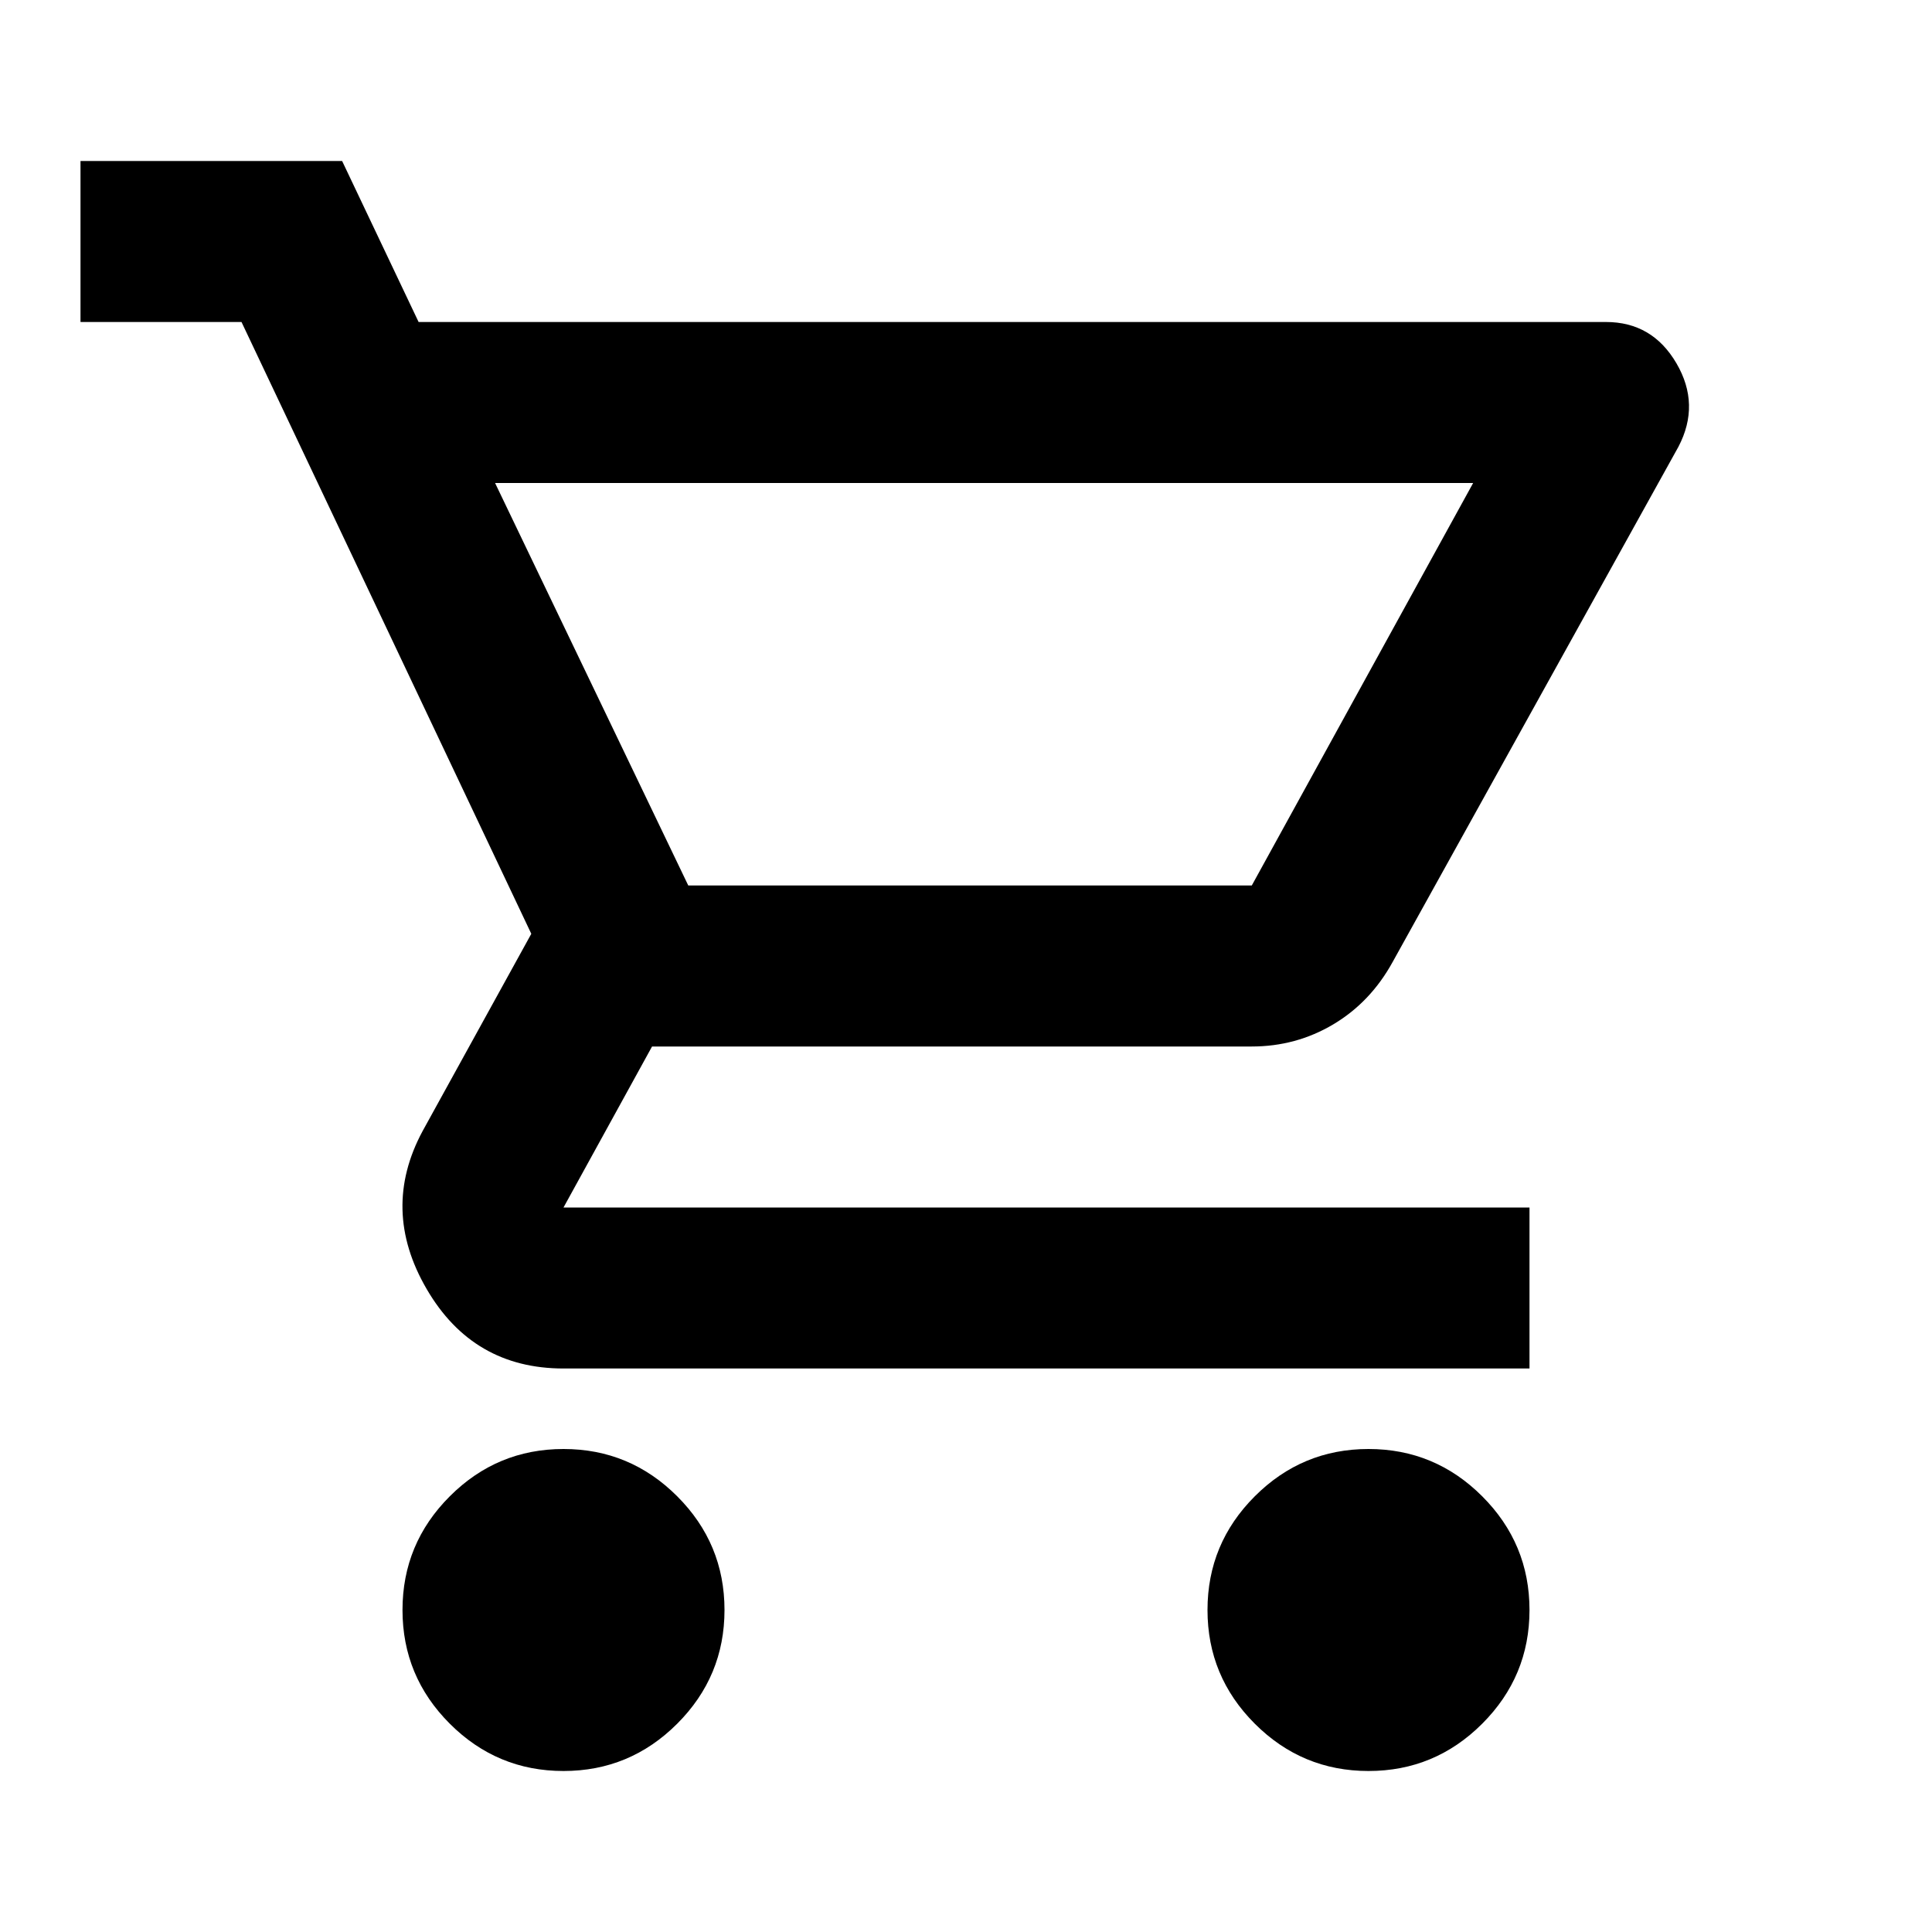
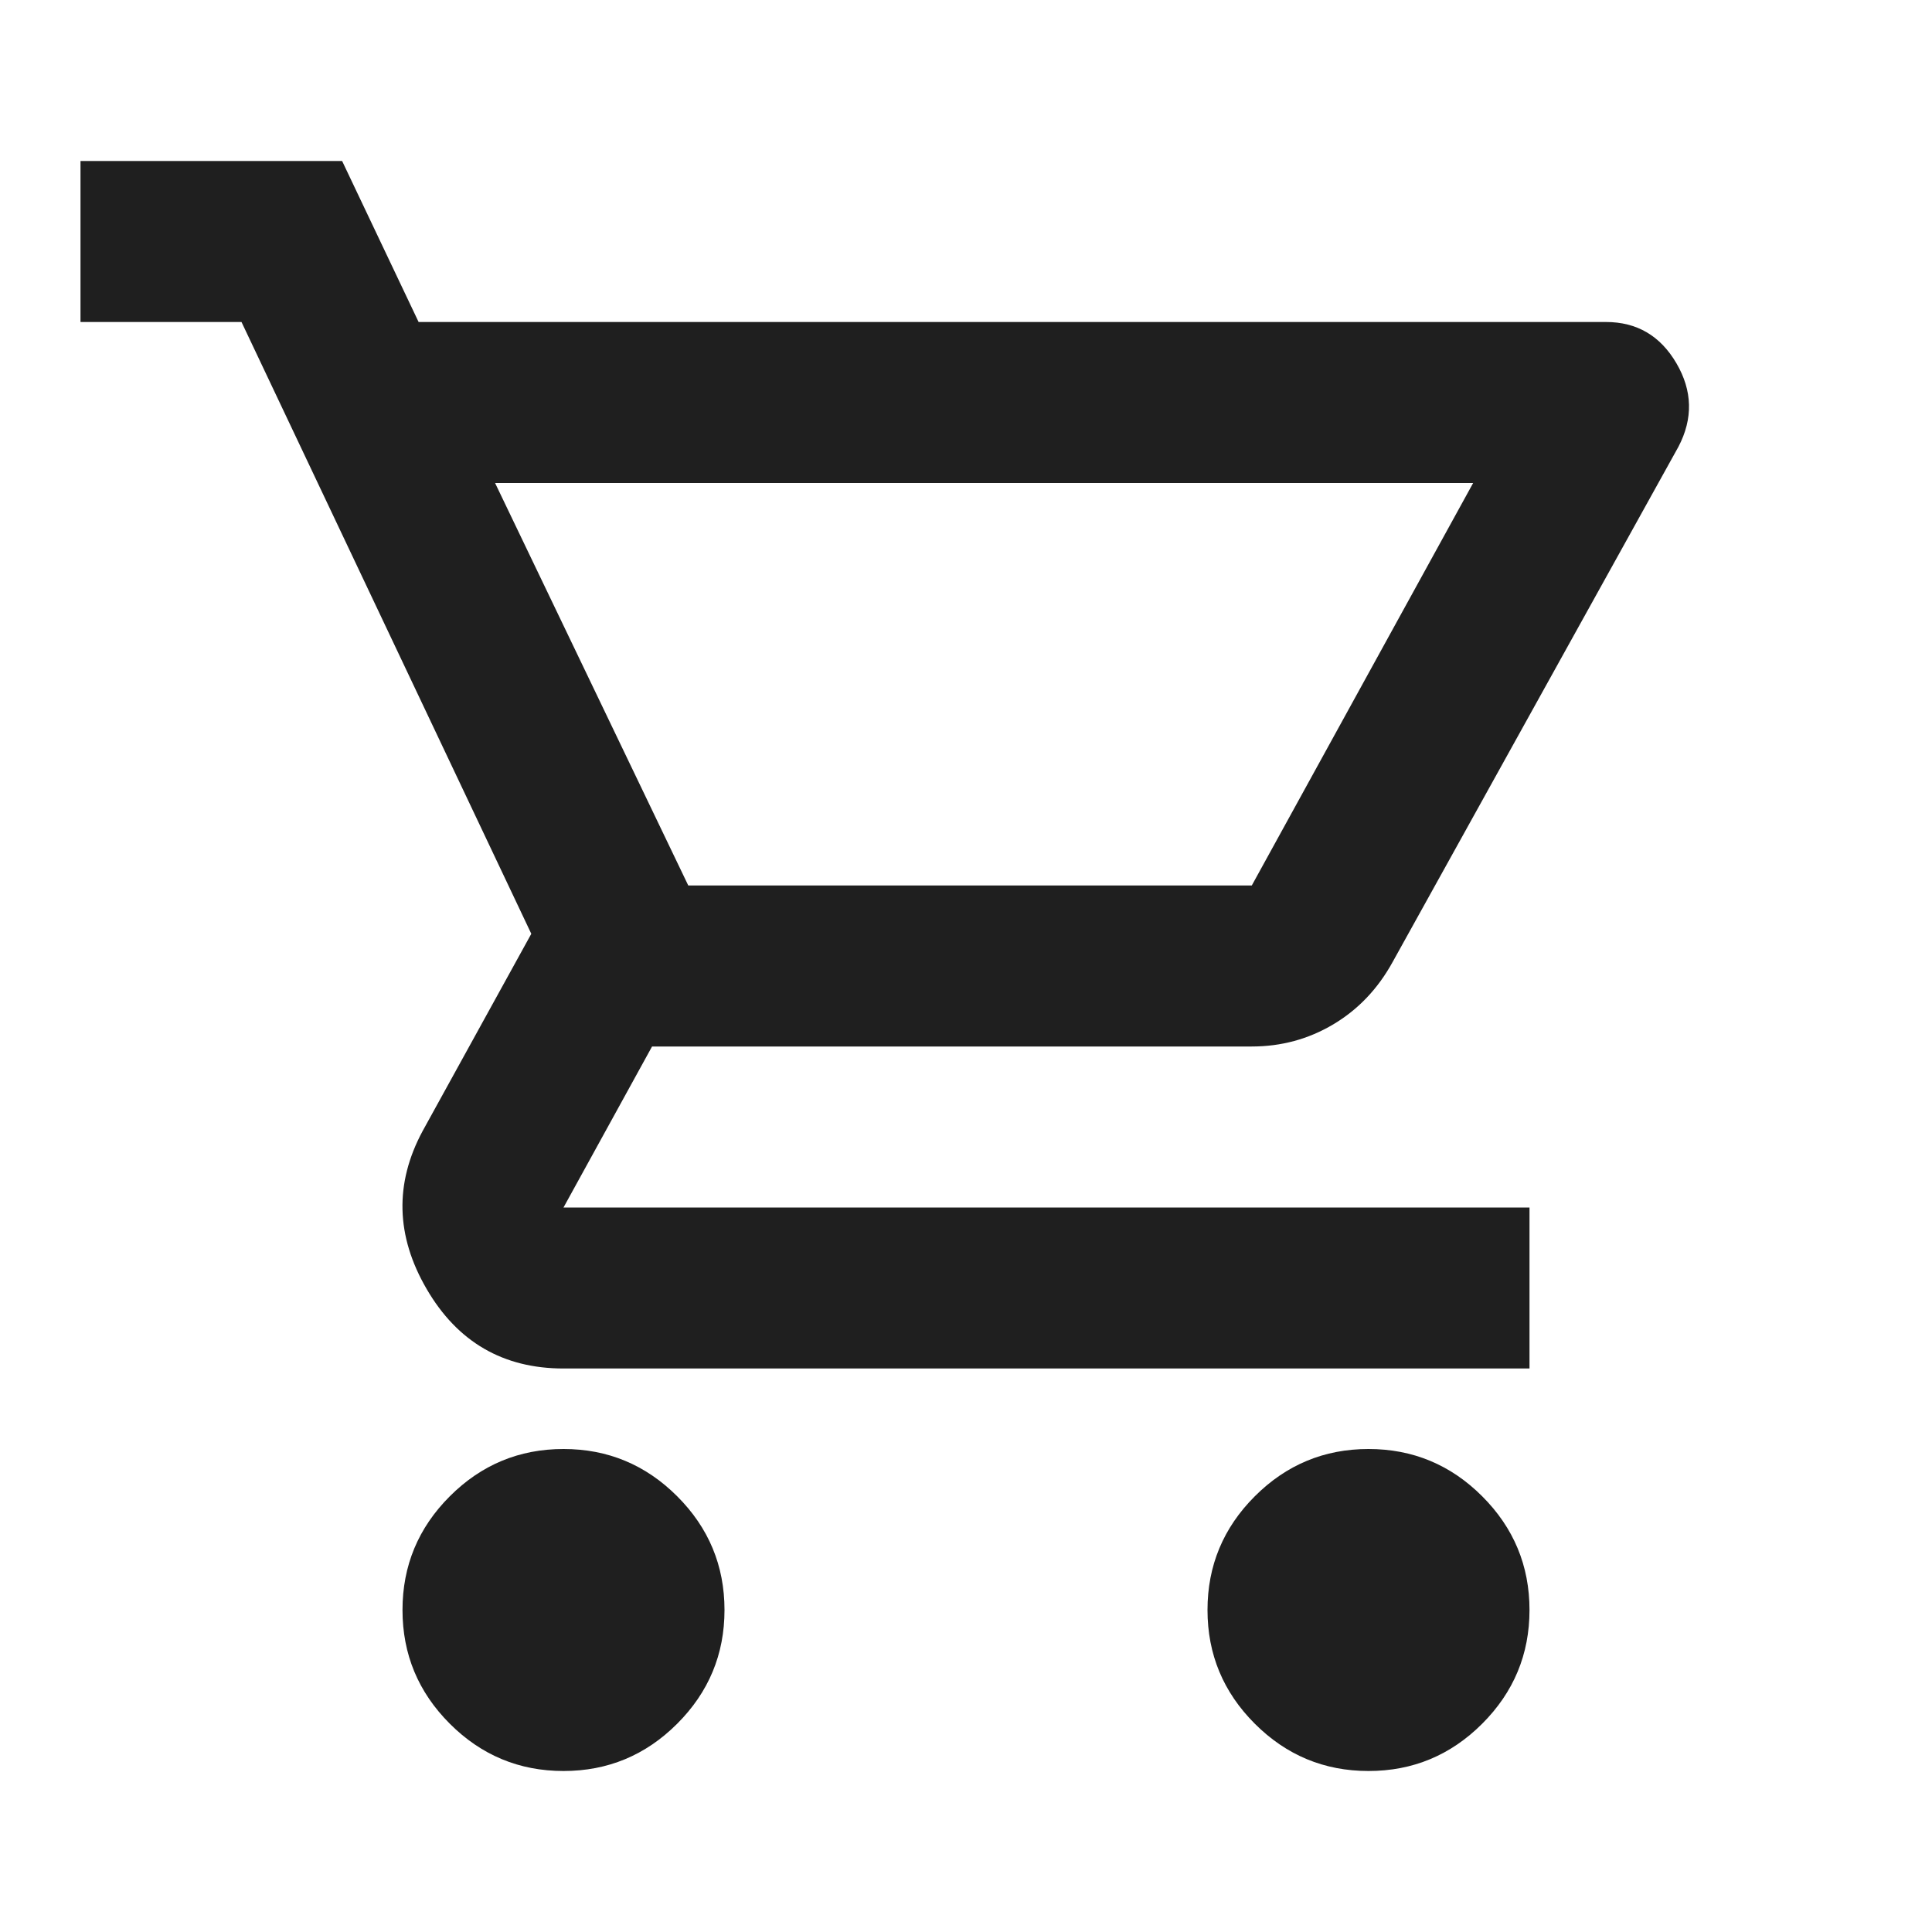
- <svg xmlns="http://www.w3.org/2000/svg" height="24px" viewBox="0 -960 960 960" width="24px" fill="#000000">
+ <svg xmlns="http://www.w3.org/2000/svg" height="24px" viewBox="0 -960 960 960" width="24px" fill="#1f1f1f">
  <path d="M280-80q-33 0-56.5-23.5T200-160q0-33 23.5-56.5T280-240q33 0 56.5 23.5T360-160q0 33-23.5 56.5T280-80Zm400 0q-33 0-56.5-23.5T600-160q0-33 23.5-56.5T680-240q33 0 56.5 23.5T760-160q0 33-23.5 56.5T680-80ZM246-720l96 200h280l110-200H246Zm-38-80h590q23 0 35 20.5t1 41.5L692-482q-11 20-29.5 31T622-440H324l-44 80h480v80H280q-45 0-68-39.5t-2-78.5l54-98-144-304H40v-80h130l38 80Zm134 280h280-280Z" />
</svg>
